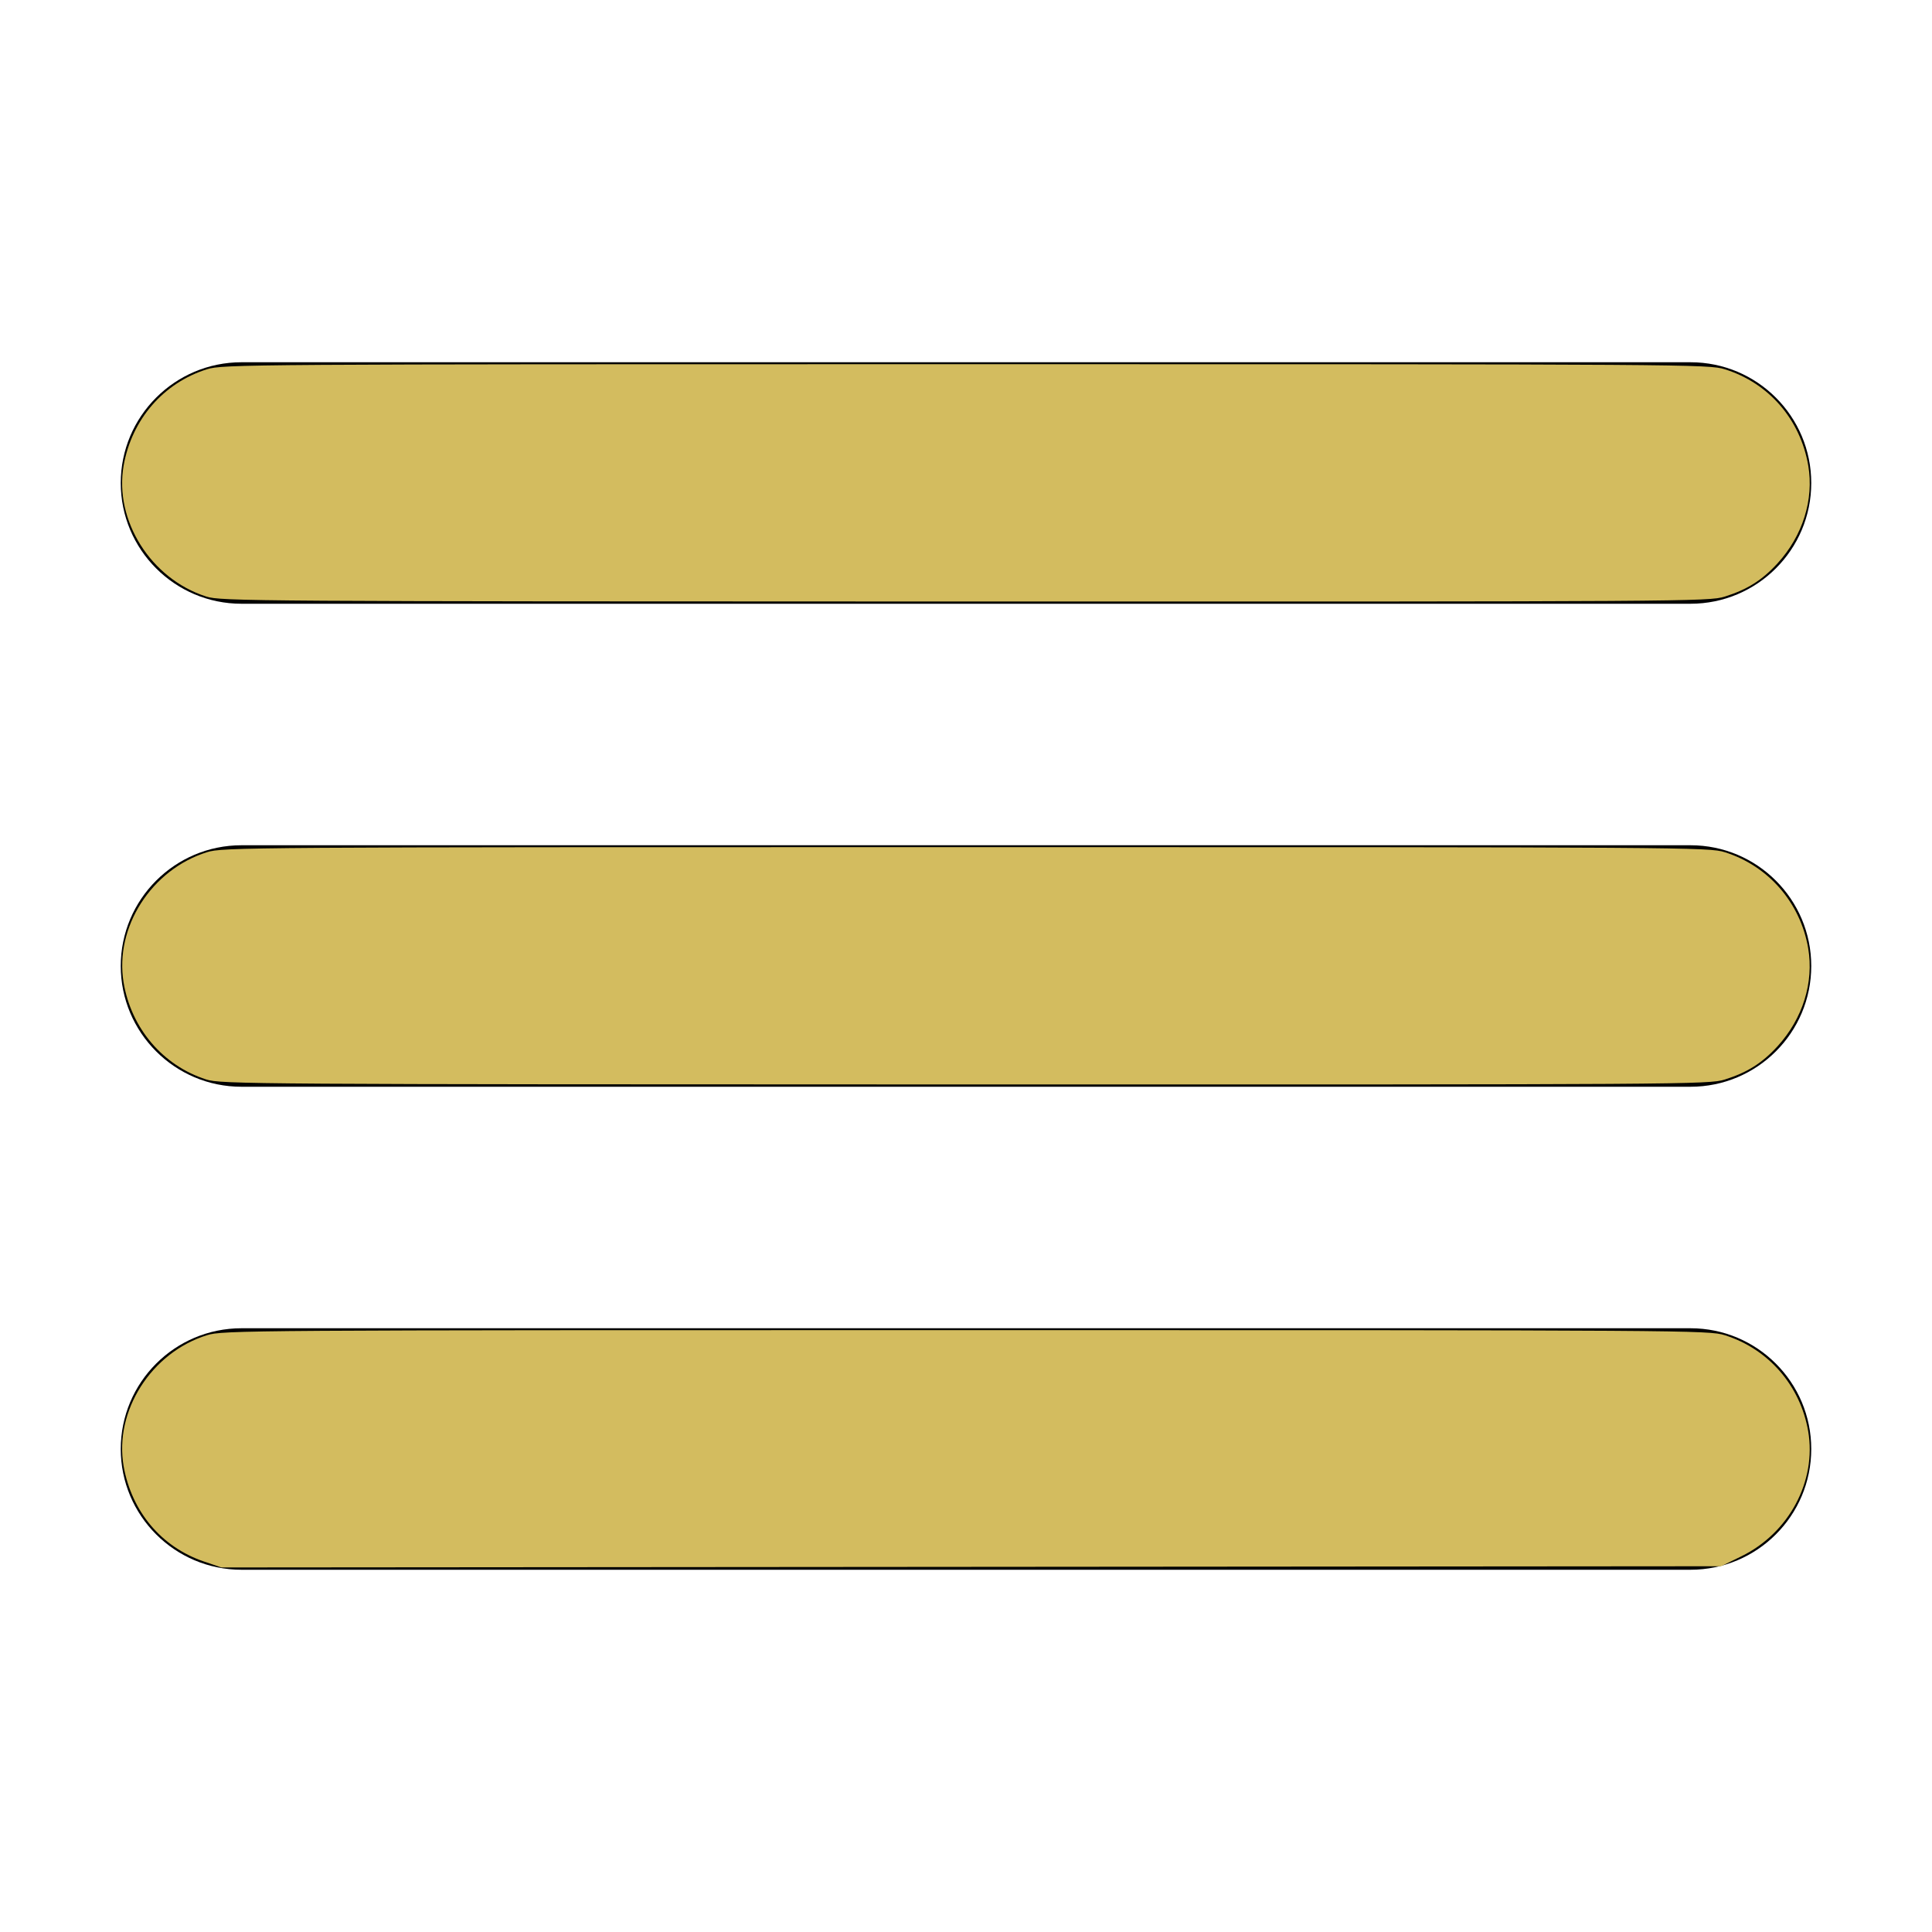
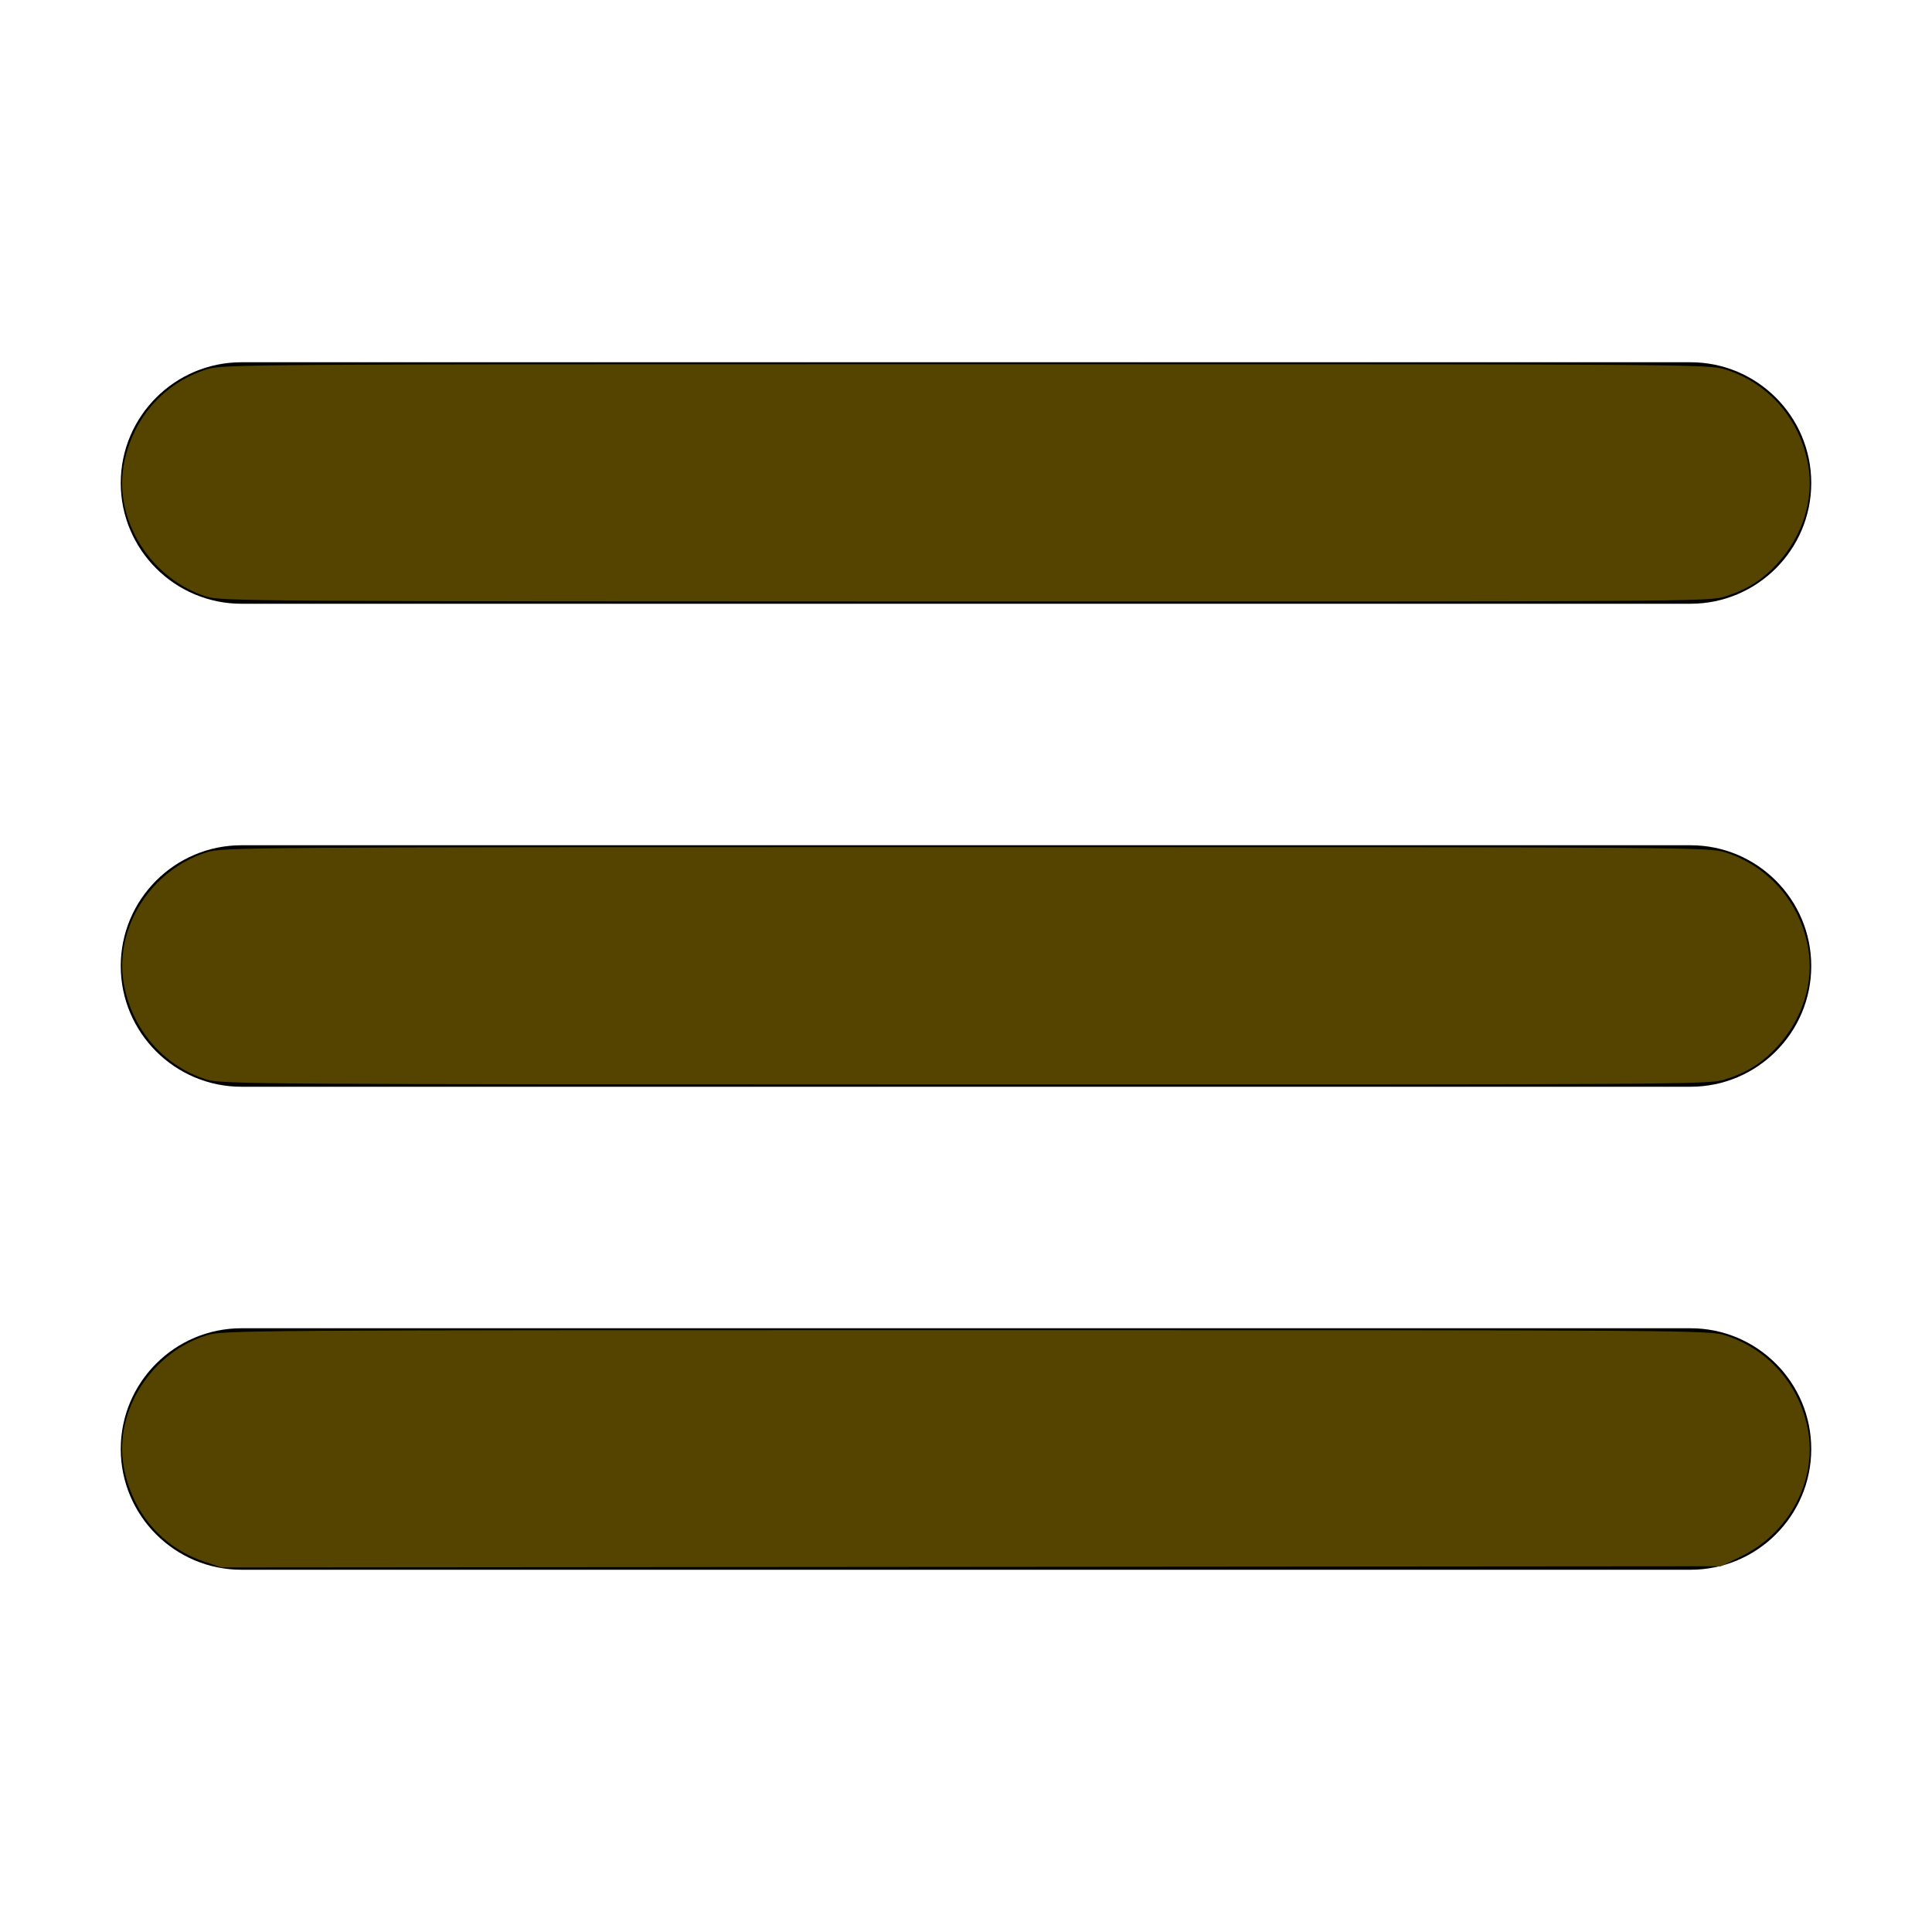
<svg xmlns="http://www.w3.org/2000/svg" height="32px" id="Layer_1" style="enable-background:new 0 0 32 32;" version="1.1" viewBox="0 0 32 32" width="32px" xml:space="preserve">
  <defs id="defs1" />
  <path d="M4,10h24c1.104,0,2-0.896,2-2s-0.896-2-2-2H4C2.896,6,2,6.896,2,8S2.896,10,4,10z M28,14H4c-1.104,0-2,0.896-2,2  s0.896,2,2,2h24c1.104,0,2-0.896,2-2S29.104,14,28,14z M28,22H4c-1.104,0-2,0.896-2,2s0.896,2,2,2h24c1.104,0,2-0.896,2-2  S29.104,22,28,22z" id="path1" />
-   <path style="fill:#d3bc5f;stroke-width:0.002" d="M 3.415,9.88 C 2.499,9.587 1.888,8.618 2.048,7.71 2.183,6.947 2.708,6.341 3.429,6.116 c 0.261,-0.081 0.621,-0.084 12.569,-0.084 11.948,0 12.308,0.002 12.569,0.084 0.728,0.226 1.252,0.831 1.383,1.594 0.097,0.564 -0.092,1.165 -0.508,1.62 -0.256,0.28 -0.503,0.435 -0.876,0.552 -0.259,0.081 -0.641,0.083 -12.583,0.081 C 4.164,9.961 3.658,9.958 3.415,9.88 Z" id="path2" />
-   <path style="fill:#d3bc5f;stroke-width:0.002" d="M 3.415,17.879 C 2.699,17.65 2.173,17.032 2.047,16.272 c -0.151,-0.913 0.462,-1.87 1.382,-2.157 0.261,-0.081 0.621,-0.084 12.569,-0.084 11.948,0 12.308,0.002 12.569,0.084 0.721,0.225 1.253,0.836 1.382,1.59 0.097,0.568 -0.09,1.167 -0.507,1.624 -0.256,0.28 -0.503,0.435 -0.876,0.552 -0.259,0.081 -0.641,0.083 -12.583,0.081 C 4.164,17.96 3.658,17.957 3.415,17.879 Z" id="path3" />
-   <path style="fill:#d3bc5f;stroke-width:0.002" d="M 3.374,25.862 C 2.674,25.623 2.181,25.037 2.048,24.286 1.888,23.373 2.505,22.402 3.429,22.115 c 0.261,-0.081 0.621,-0.084 12.569,-0.084 11.948,0 12.308,0.002 12.569,0.084 0.721,0.225 1.253,0.836 1.382,1.59 0.142,0.827 -0.317,1.686 -1.108,2.073 L 28.505,25.942 16.087,25.952 3.668,25.962 Z" id="path4" />
+   <path style="fill:#554400;stroke-width:0.002" d="M 3.415,9.88 C 2.499,9.587 1.888,8.618 2.048,7.71 2.183,6.947 2.708,6.341 3.429,6.116 c 0.261,-0.081 0.621,-0.084 12.569,-0.084 11.948,0 12.308,0.002 12.569,0.084 0.728,0.226 1.252,0.831 1.383,1.594 0.097,0.564 -0.092,1.165 -0.508,1.62 -0.256,0.28 -0.503,0.435 -0.876,0.552 -0.259,0.081 -0.641,0.083 -12.583,0.081 C 4.164,9.961 3.658,9.958 3.415,9.88 Z" id="path2" />
+   <path style="fill:#554400;stroke-width:0.002" d="M 3.415,17.879 C 2.699,17.65 2.173,17.032 2.047,16.272 c -0.151,-0.913 0.462,-1.87 1.382,-2.157 0.261,-0.081 0.621,-0.084 12.569,-0.084 11.948,0 12.308,0.002 12.569,0.084 0.721,0.225 1.253,0.836 1.382,1.59 0.097,0.568 -0.09,1.167 -0.507,1.624 -0.256,0.28 -0.503,0.435 -0.876,0.552 -0.259,0.081 -0.641,0.083 -12.583,0.081 C 4.164,17.96 3.658,17.957 3.415,17.879 Z" id="path3" />
+   <path style="fill:#554400;stroke-width:0.002" d="M 3.374,25.862 C 2.674,25.623 2.181,25.037 2.048,24.286 1.888,23.373 2.505,22.402 3.429,22.115 c 0.261,-0.081 0.621,-0.084 12.569,-0.084 11.948,0 12.308,0.002 12.569,0.084 0.721,0.225 1.253,0.836 1.382,1.59 0.142,0.827 -0.317,1.686 -1.108,2.073 L 28.505,25.942 16.087,25.952 3.668,25.962 Z" id="path4" />
</svg>
